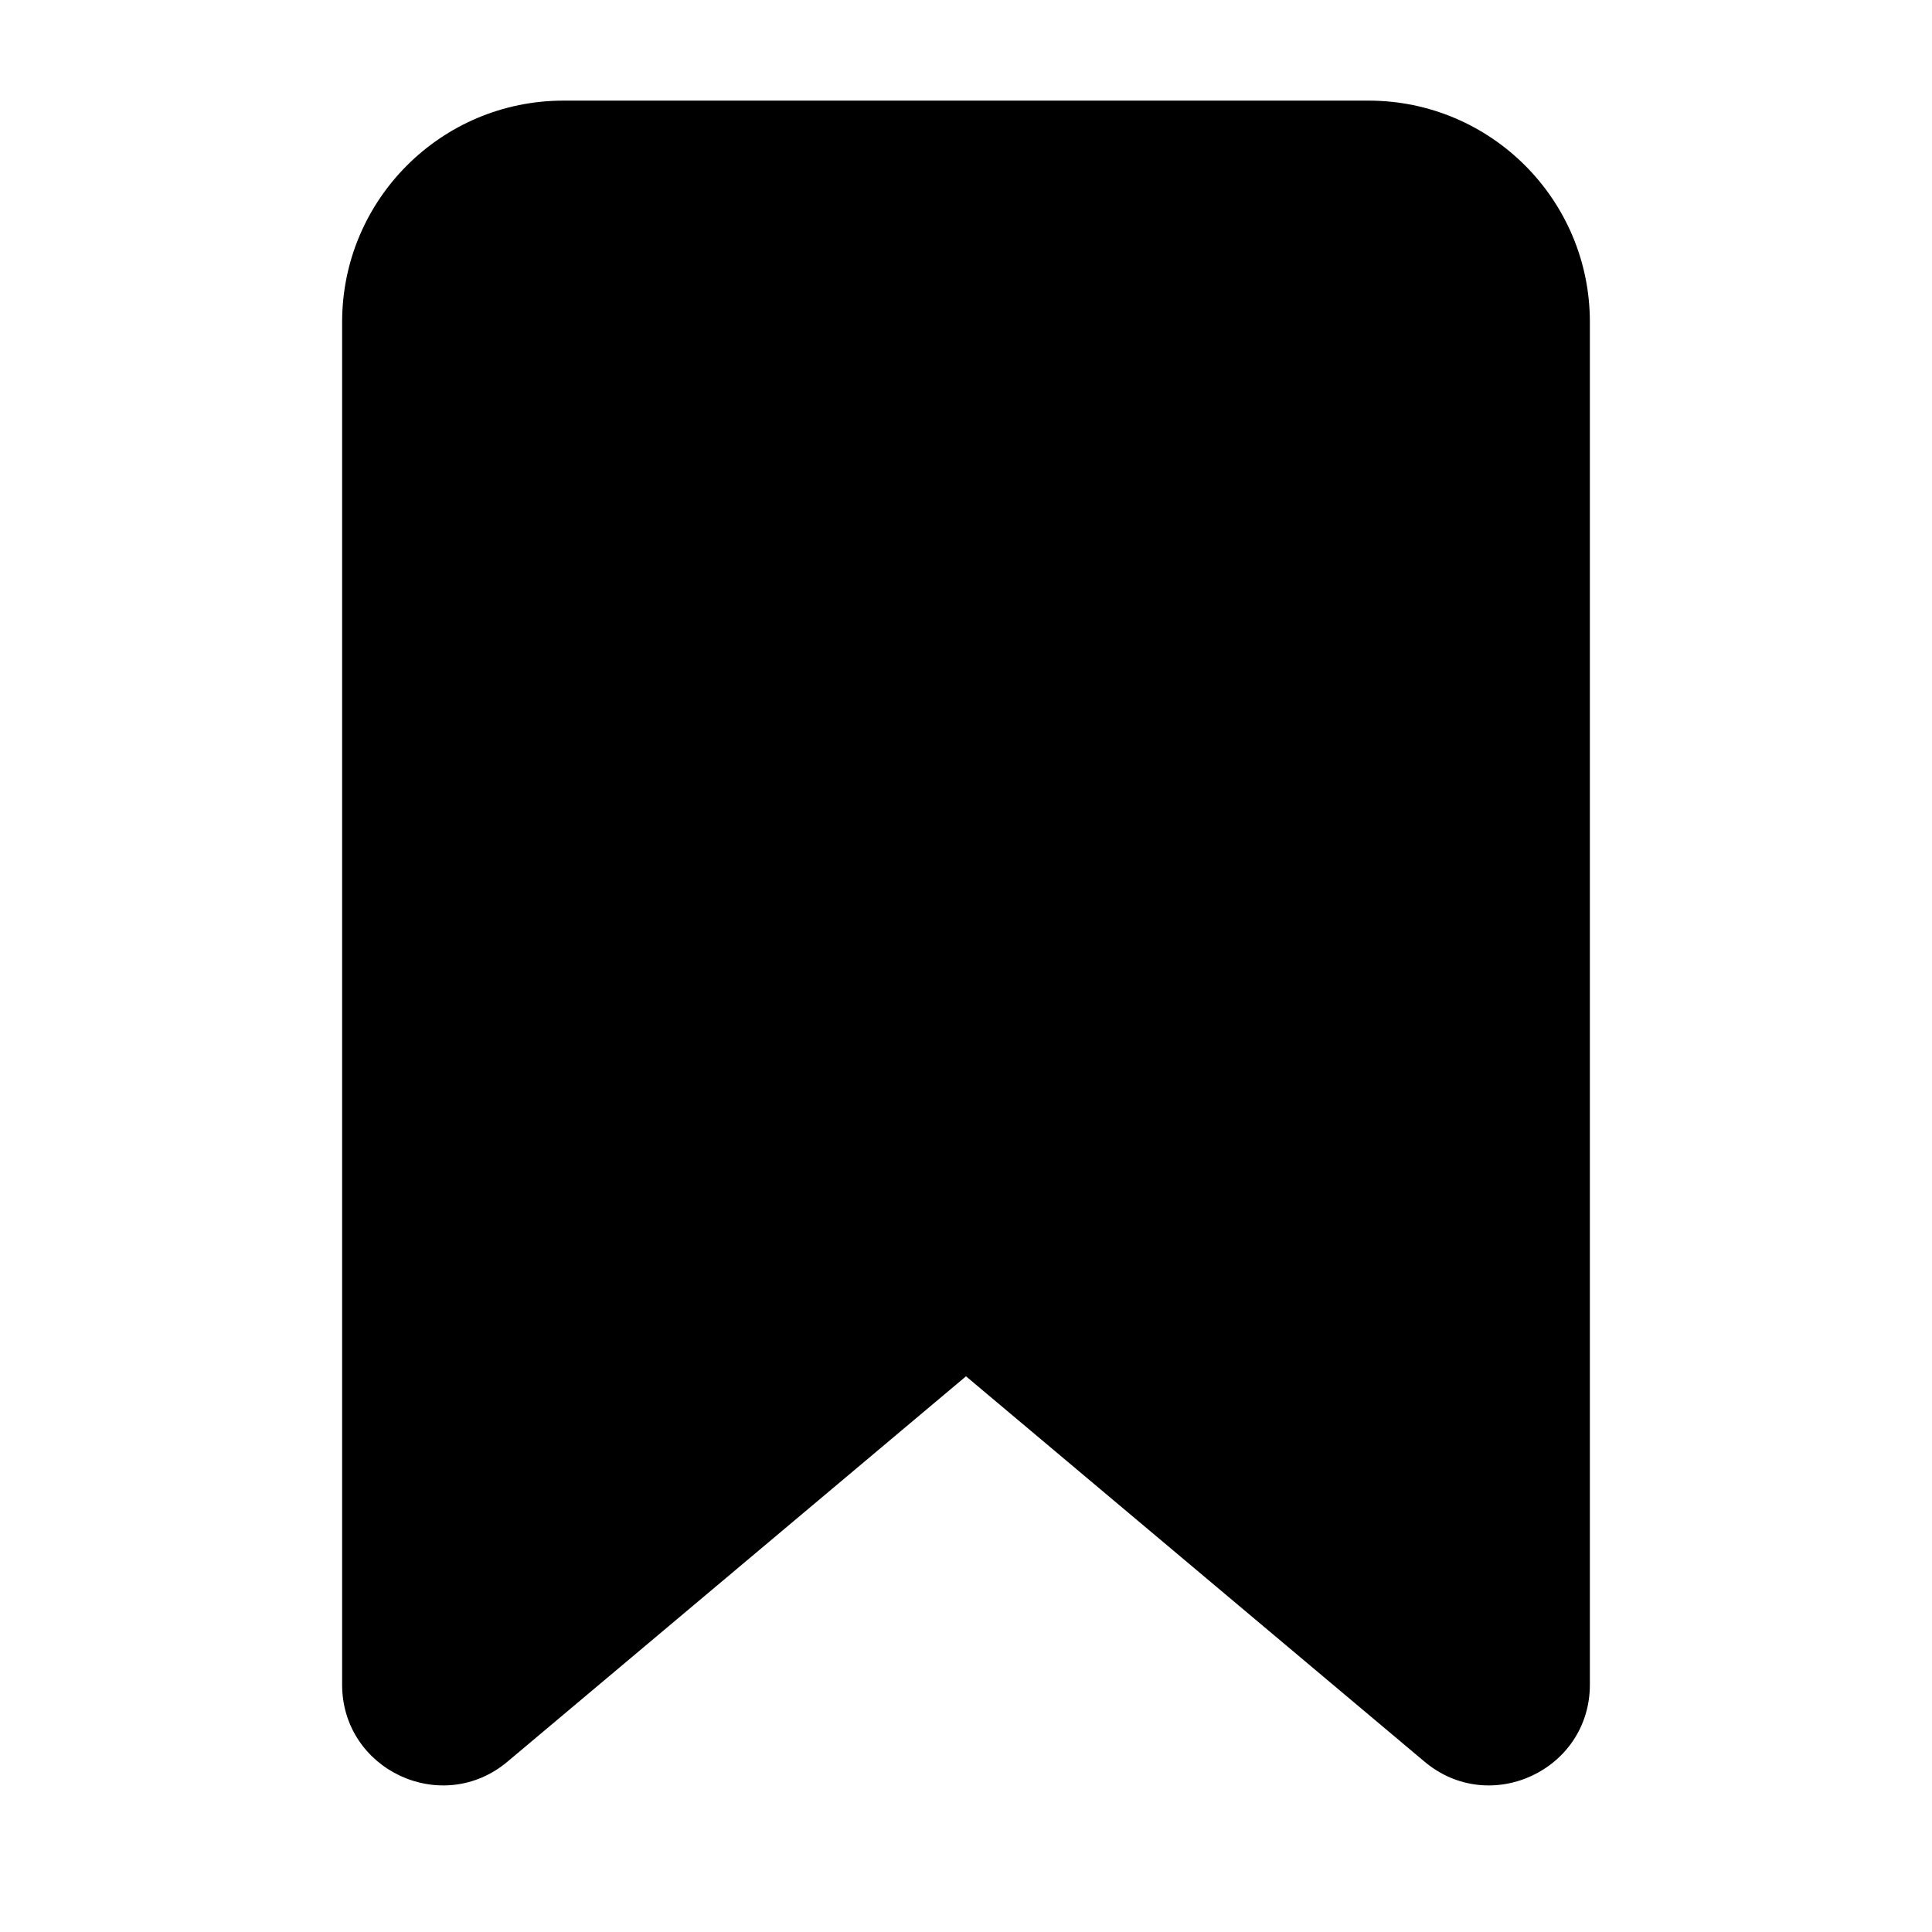
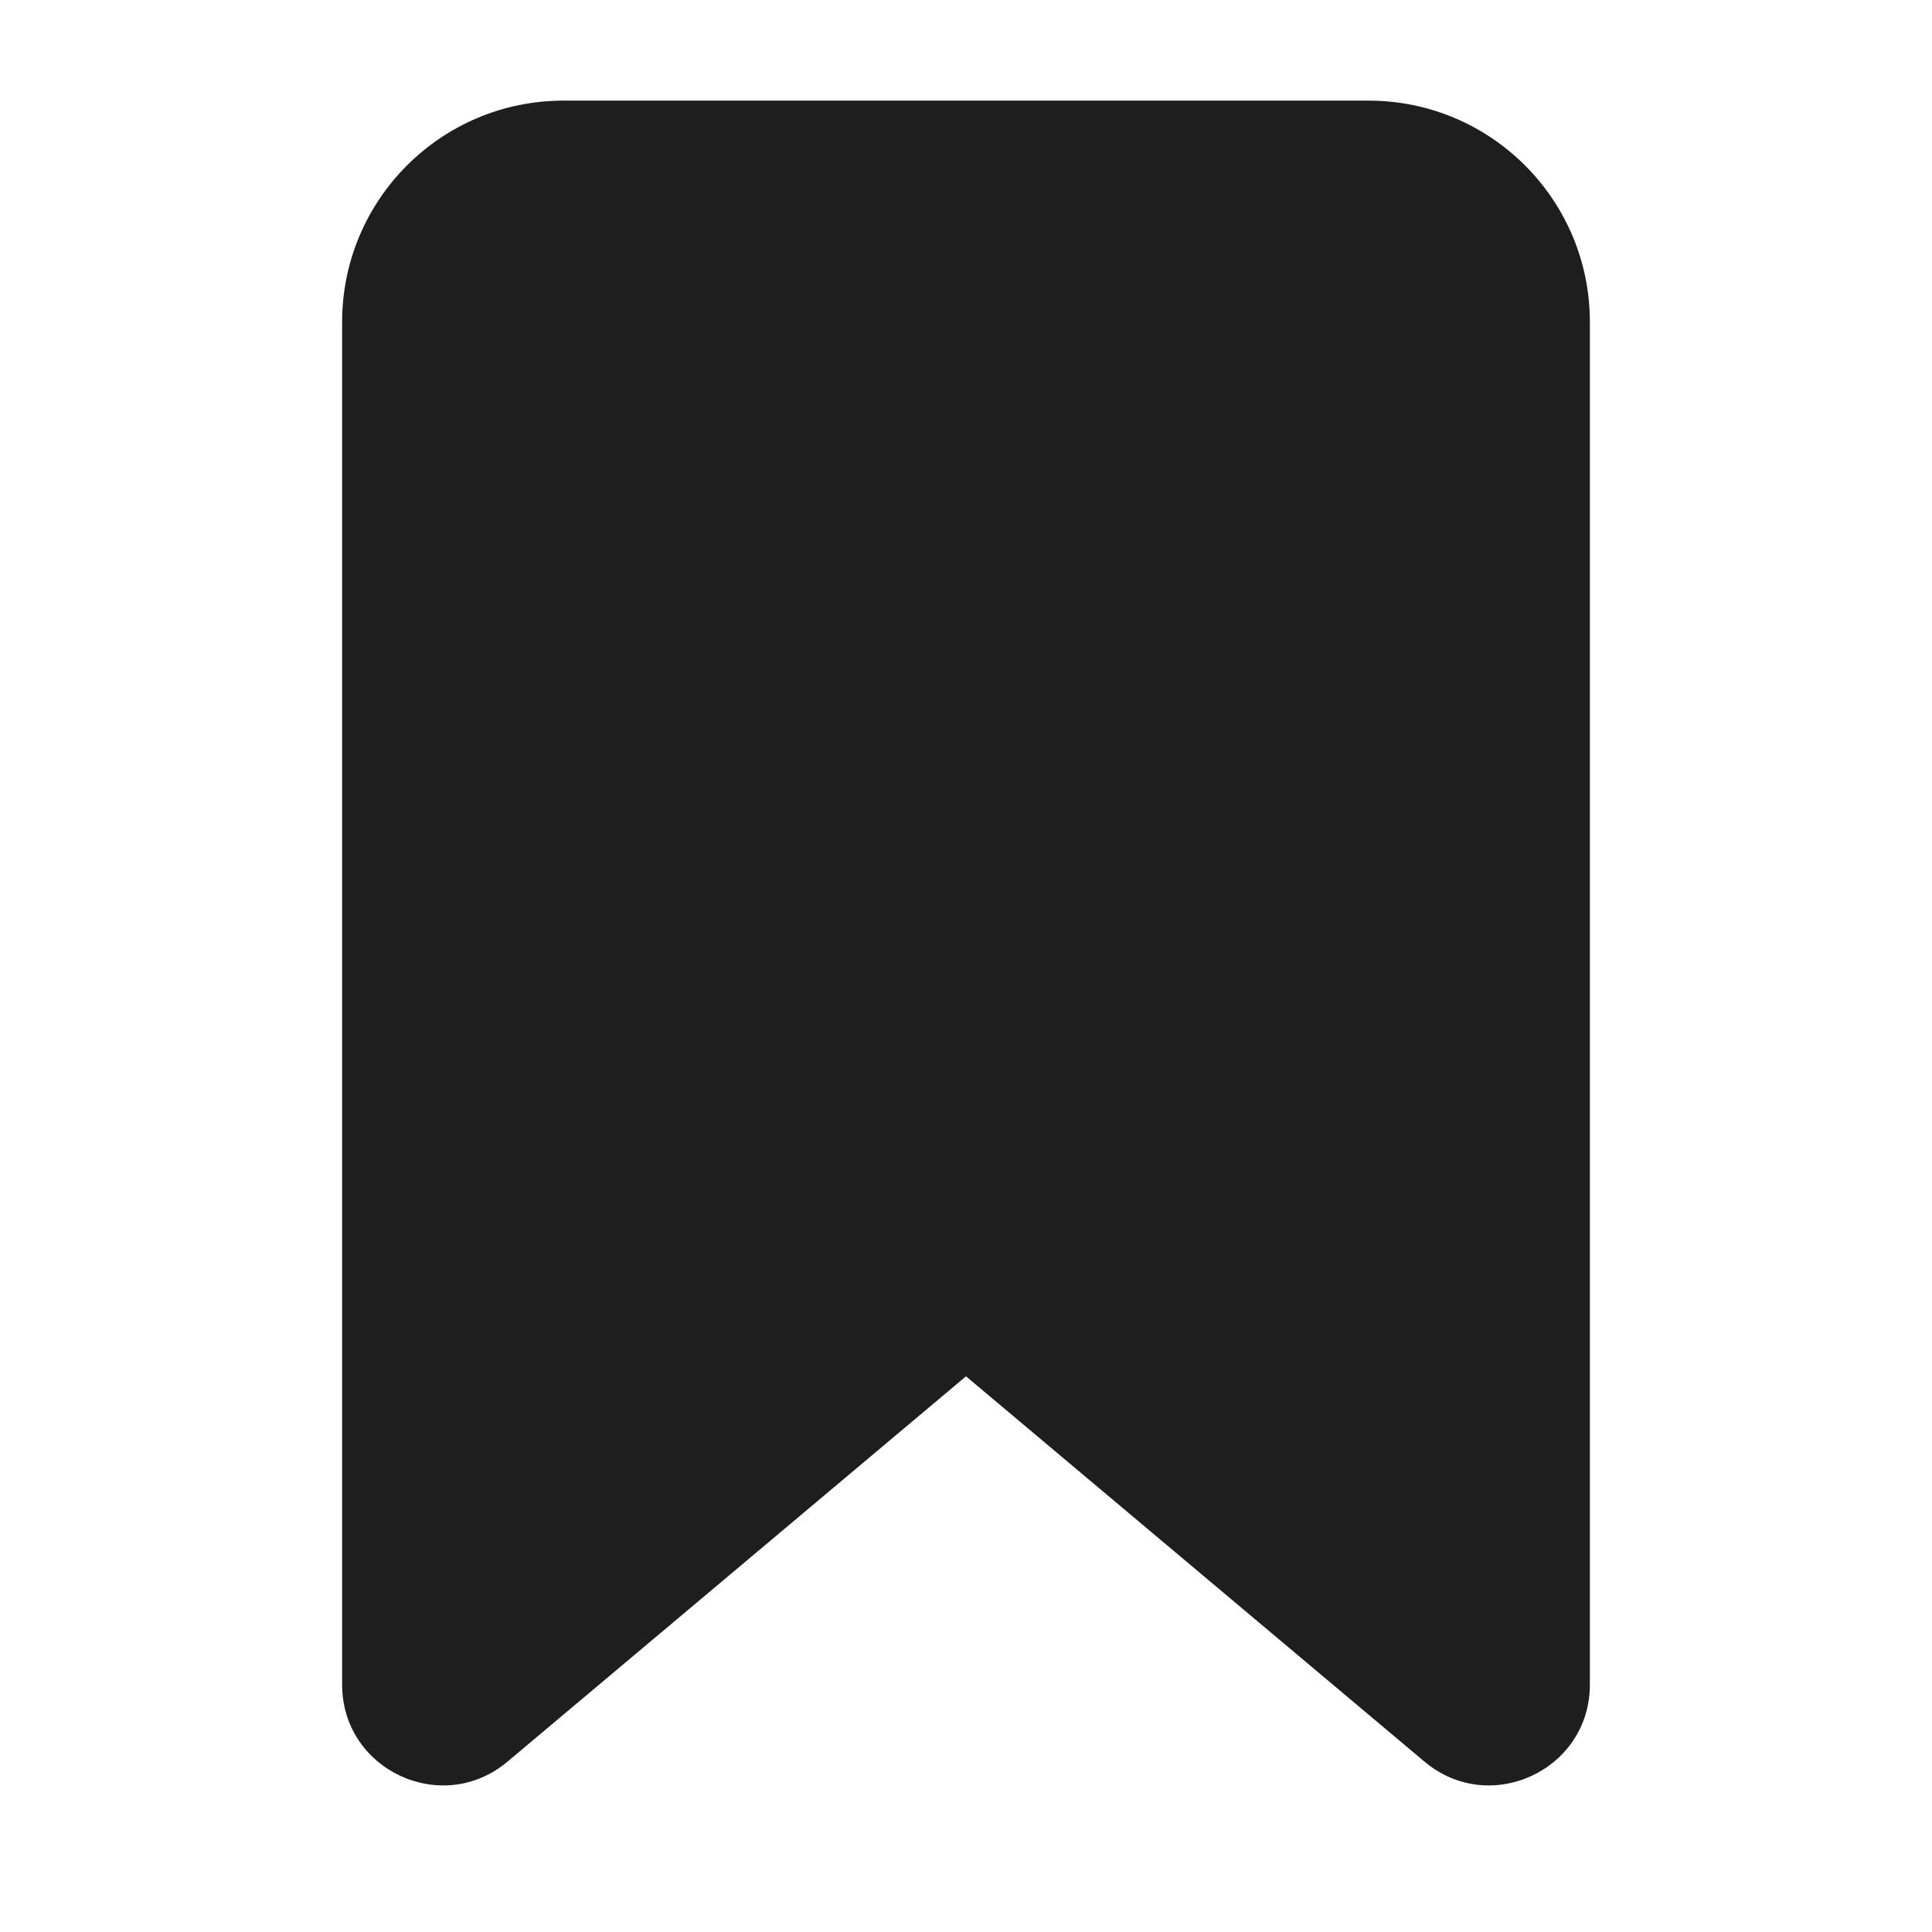
<svg xmlns="http://www.w3.org/2000/svg" width="24" height="24" viewBox="0 0 24 24" fill="none">
-   <path d="M7 1.25C5.481 1.25 4.25 2.481 4.25 4V20.927C4.25 21.989 5.491 22.567 6.304 21.884L12 17.097L17.696 21.884C18.509 22.567 19.75 21.989 19.75 20.927V4C19.75 2.481 18.519 1.25 17 1.25H7Z" fill="black" />
+   <path d="M7 1.25C5.481 1.25 4.25 2.481 4.25 4V20.927C4.25 21.989 5.491 22.567 6.304 21.884L12 17.097L17.696 21.884C18.509 22.567 19.75 21.989 19.75 20.927V4C19.75 2.481 18.519 1.25 17 1.25H7Z" fill="#1F1E1E" />
</svg>
